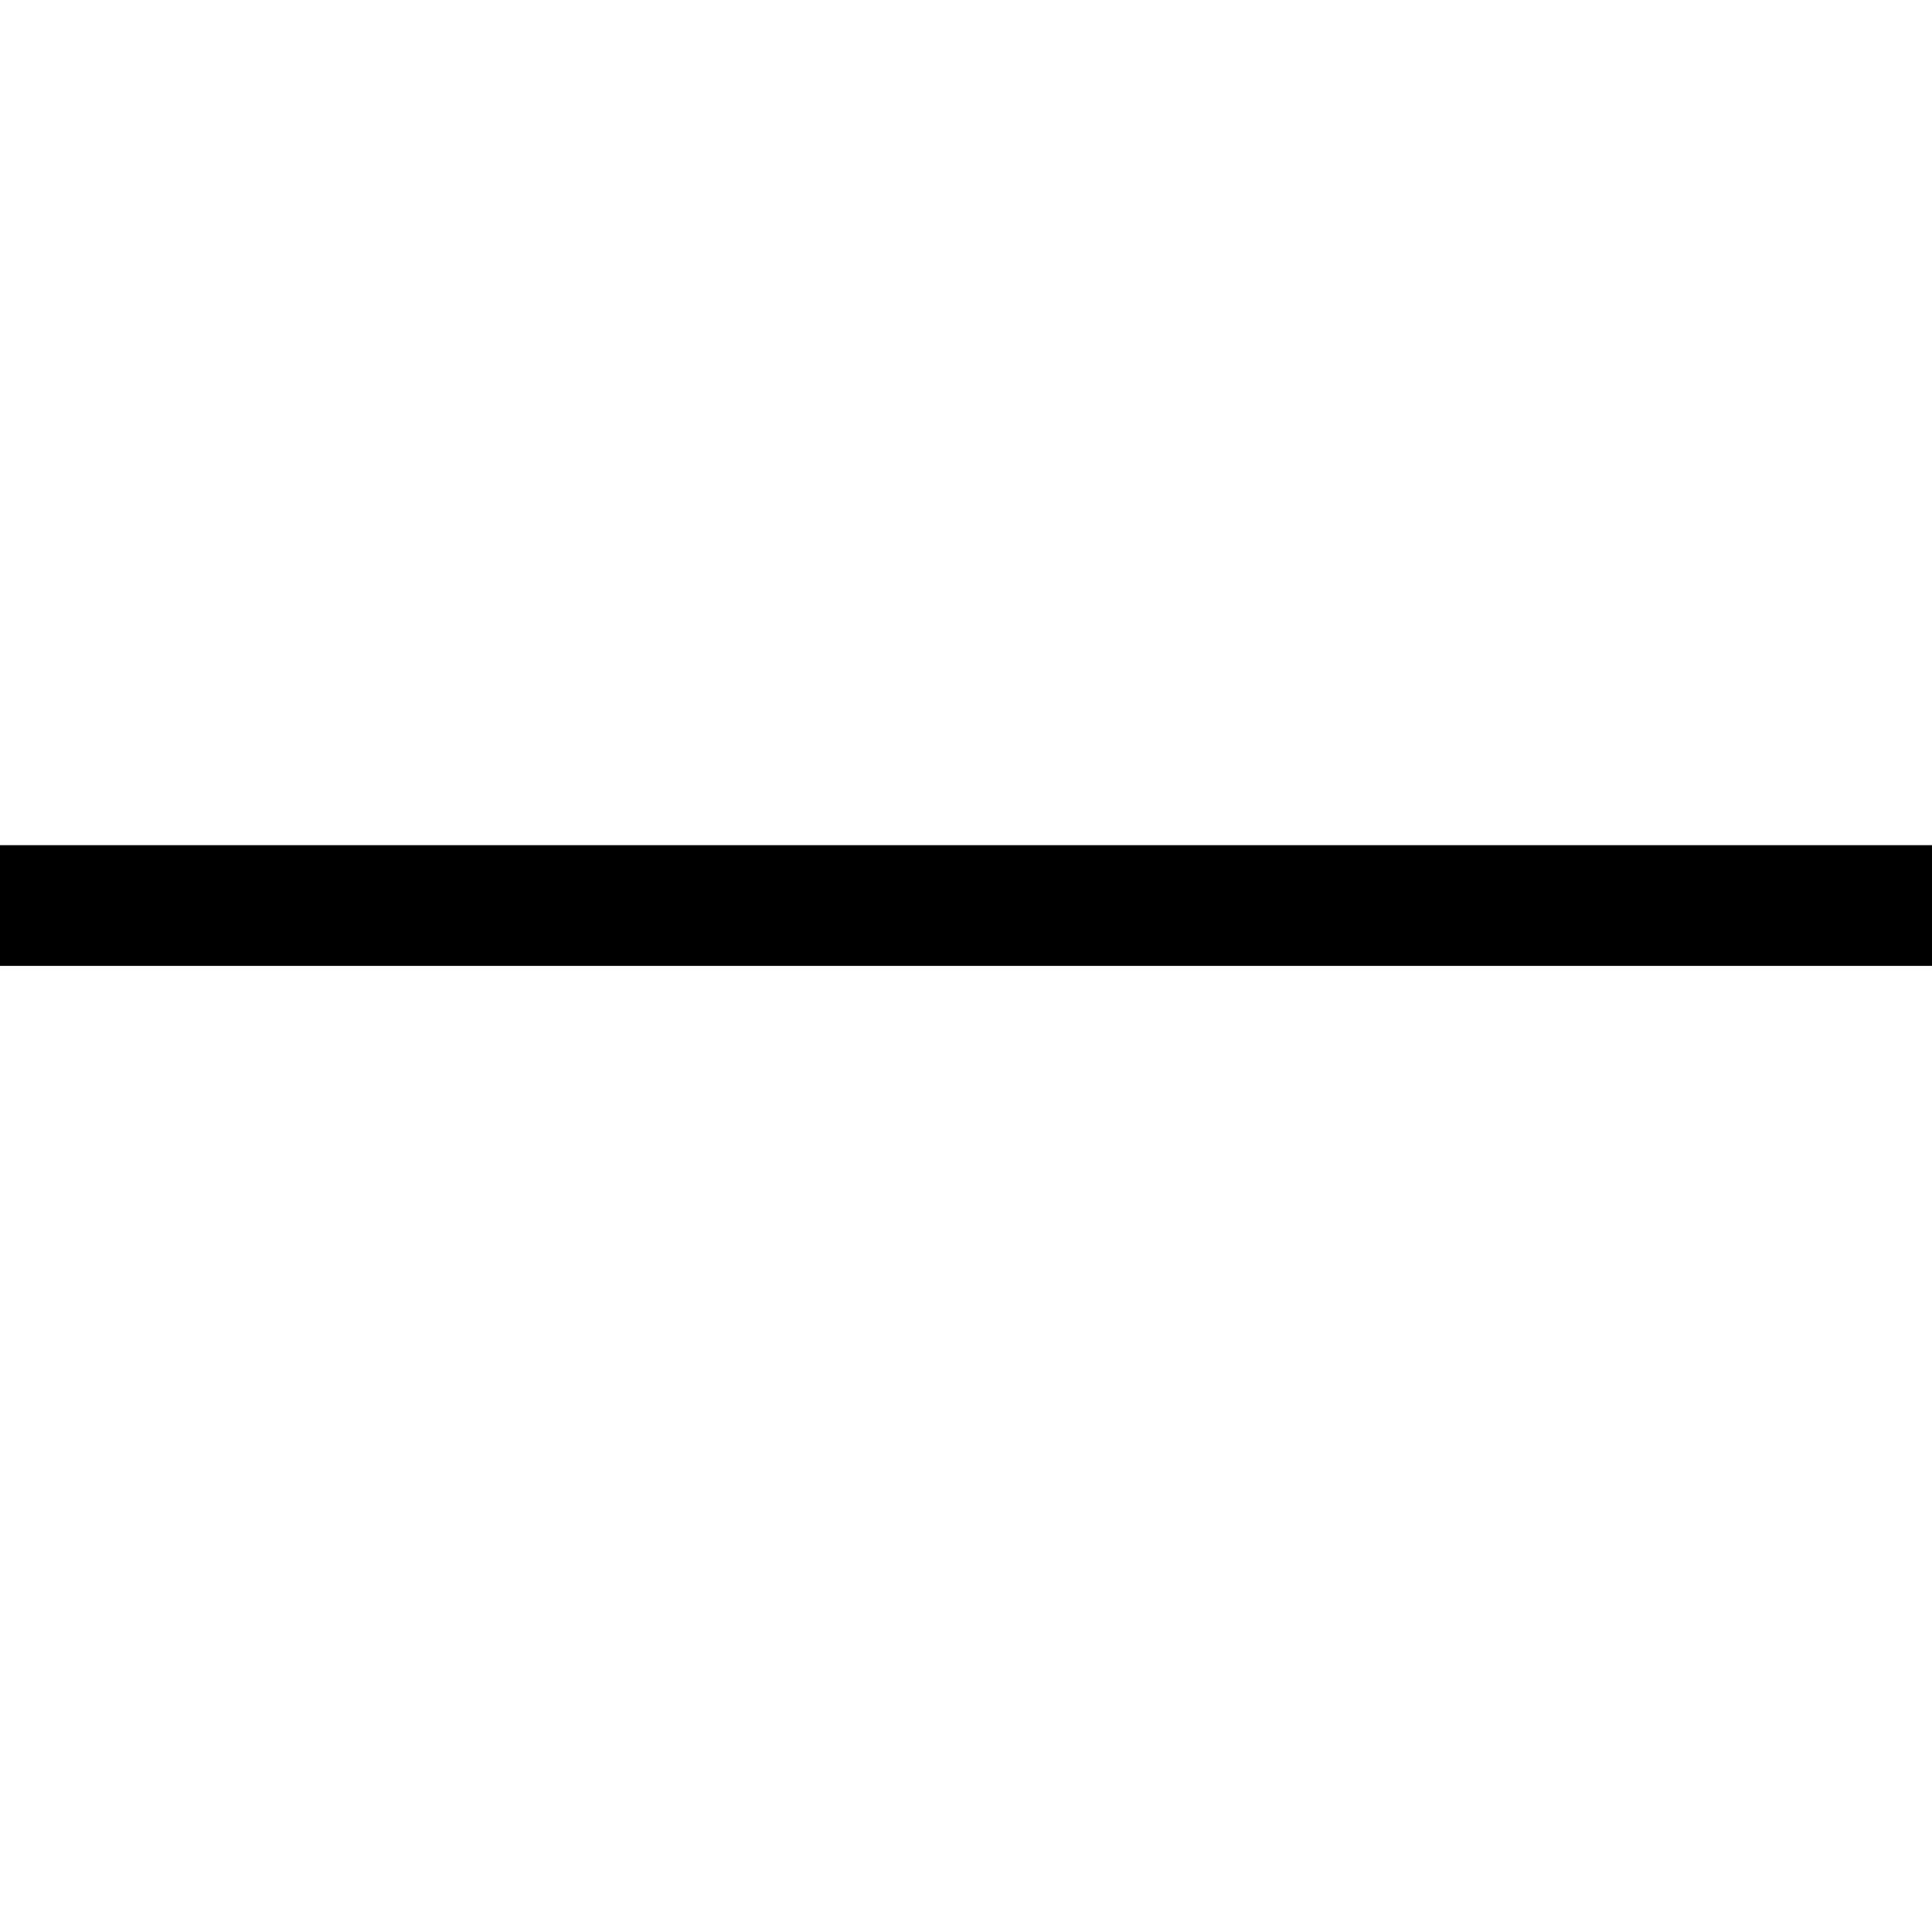
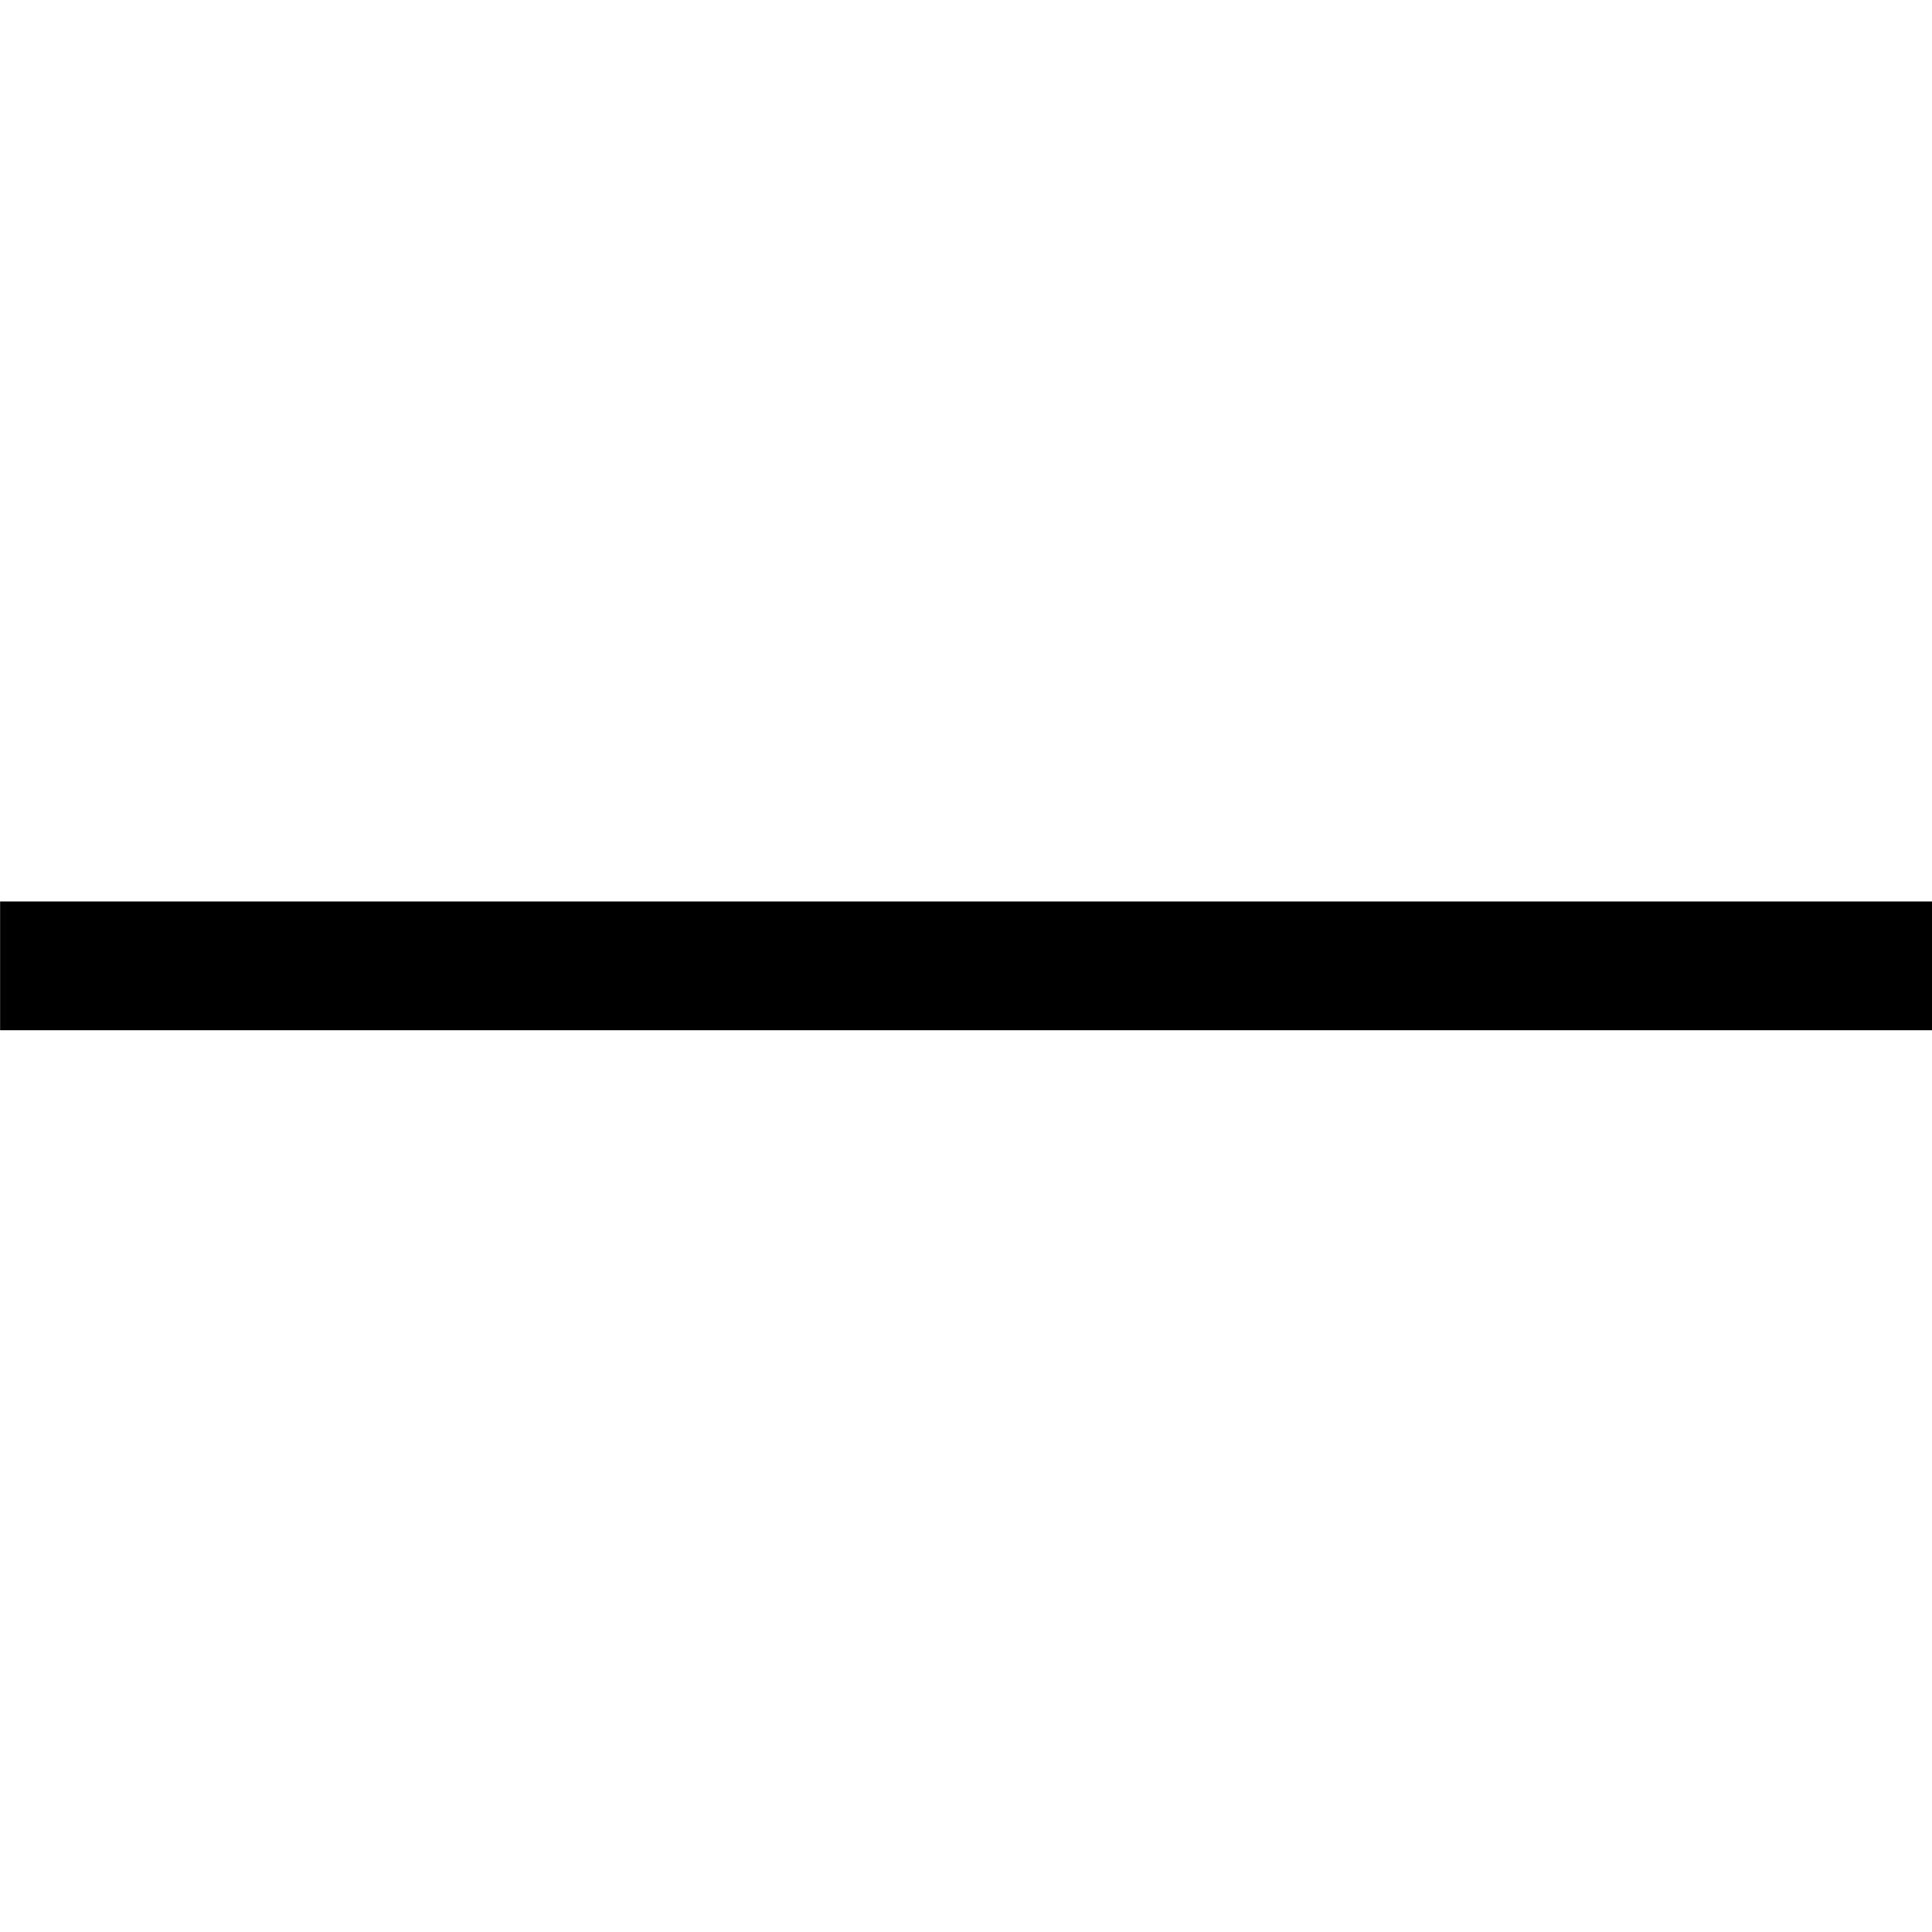
- <svg xmlns="http://www.w3.org/2000/svg" width="32" height="32" viewBox="0 0 8.467 8.467" version="1.1" id="svg1">
+ <svg xmlns="http://www.w3.org/2000/svg" width="30" height="30" viewBox="0 0 7.937 7.938" version="1.1" id="svg1">
  <defs id="defs1" />
  <g id="layer1" transform="translate(-0.2645835,-0.2645838)">
-     <path style="fill:none;stroke:#000000;stroke-width:0.529;stroke-linecap:square;stroke-dasharray:none;stroke-opacity:1;paint-order:normal" d="M 0.529,4.233 H 8.467" id="path4" />
+     <path style="fill:none;stroke:#000000;stroke-width:0.529;stroke-linecap:square" d="M 0.529,4.233 H 7.938" id="path1" />
  </g>
</svg>
